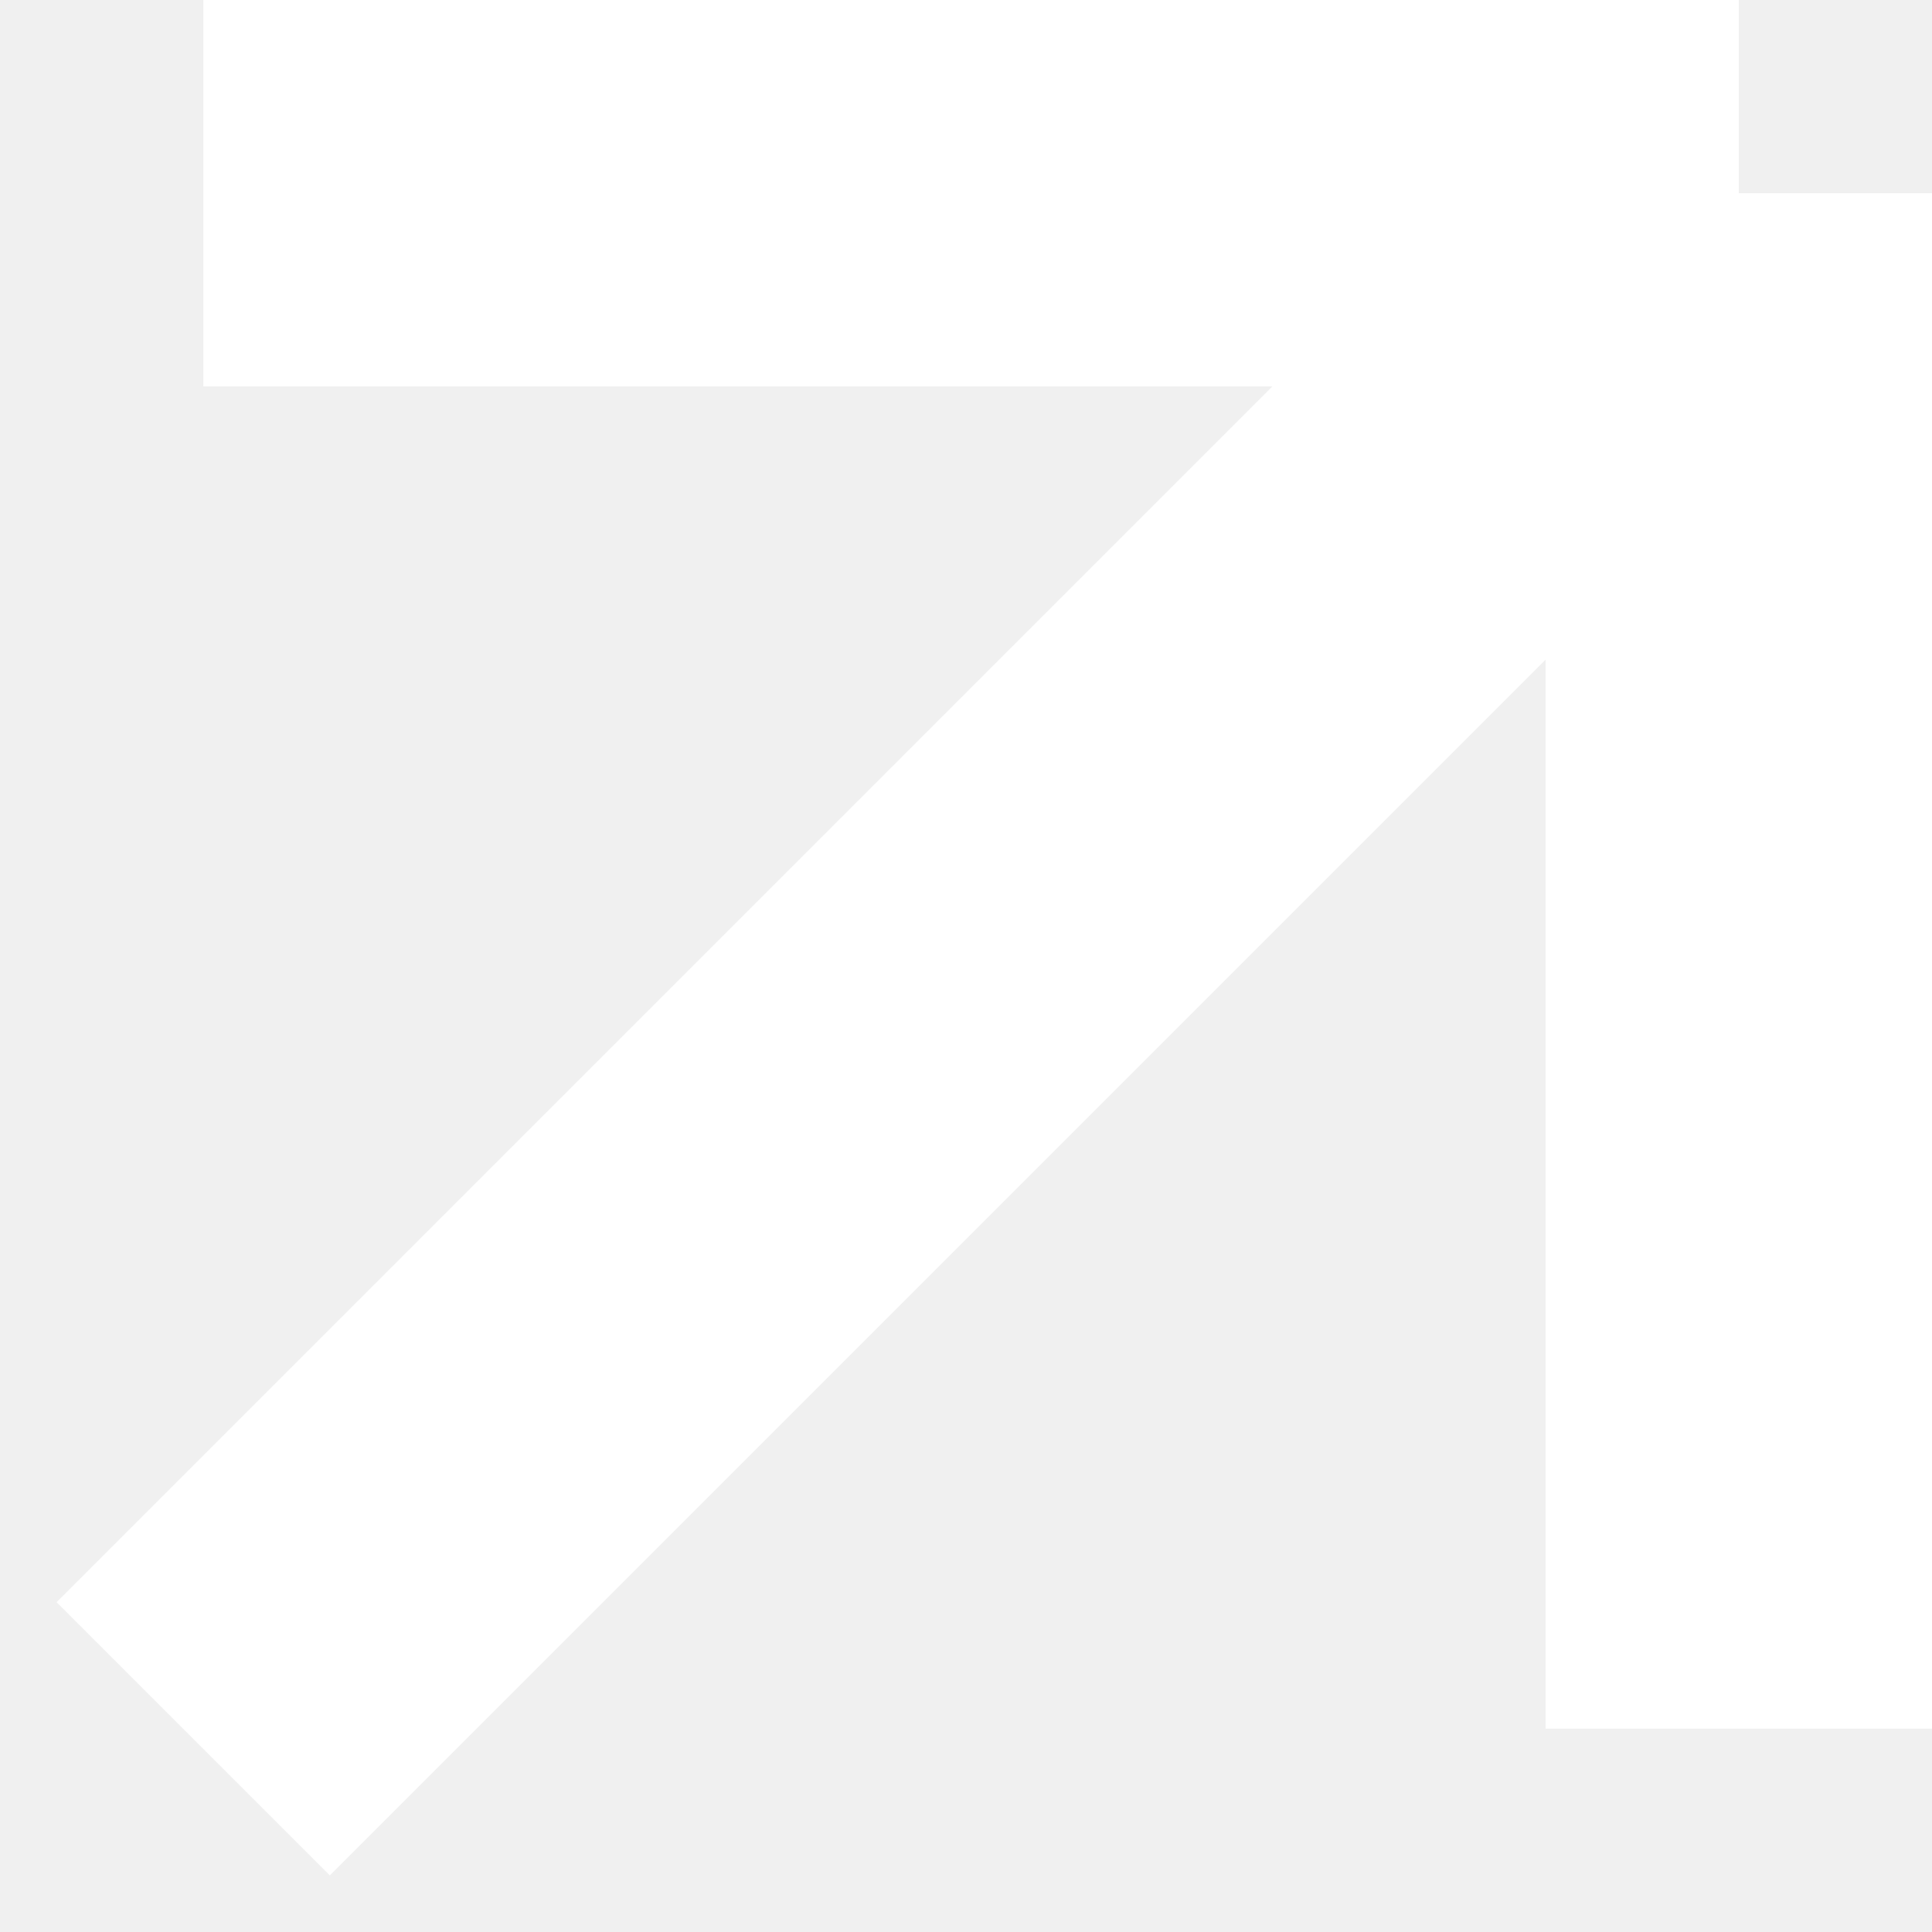
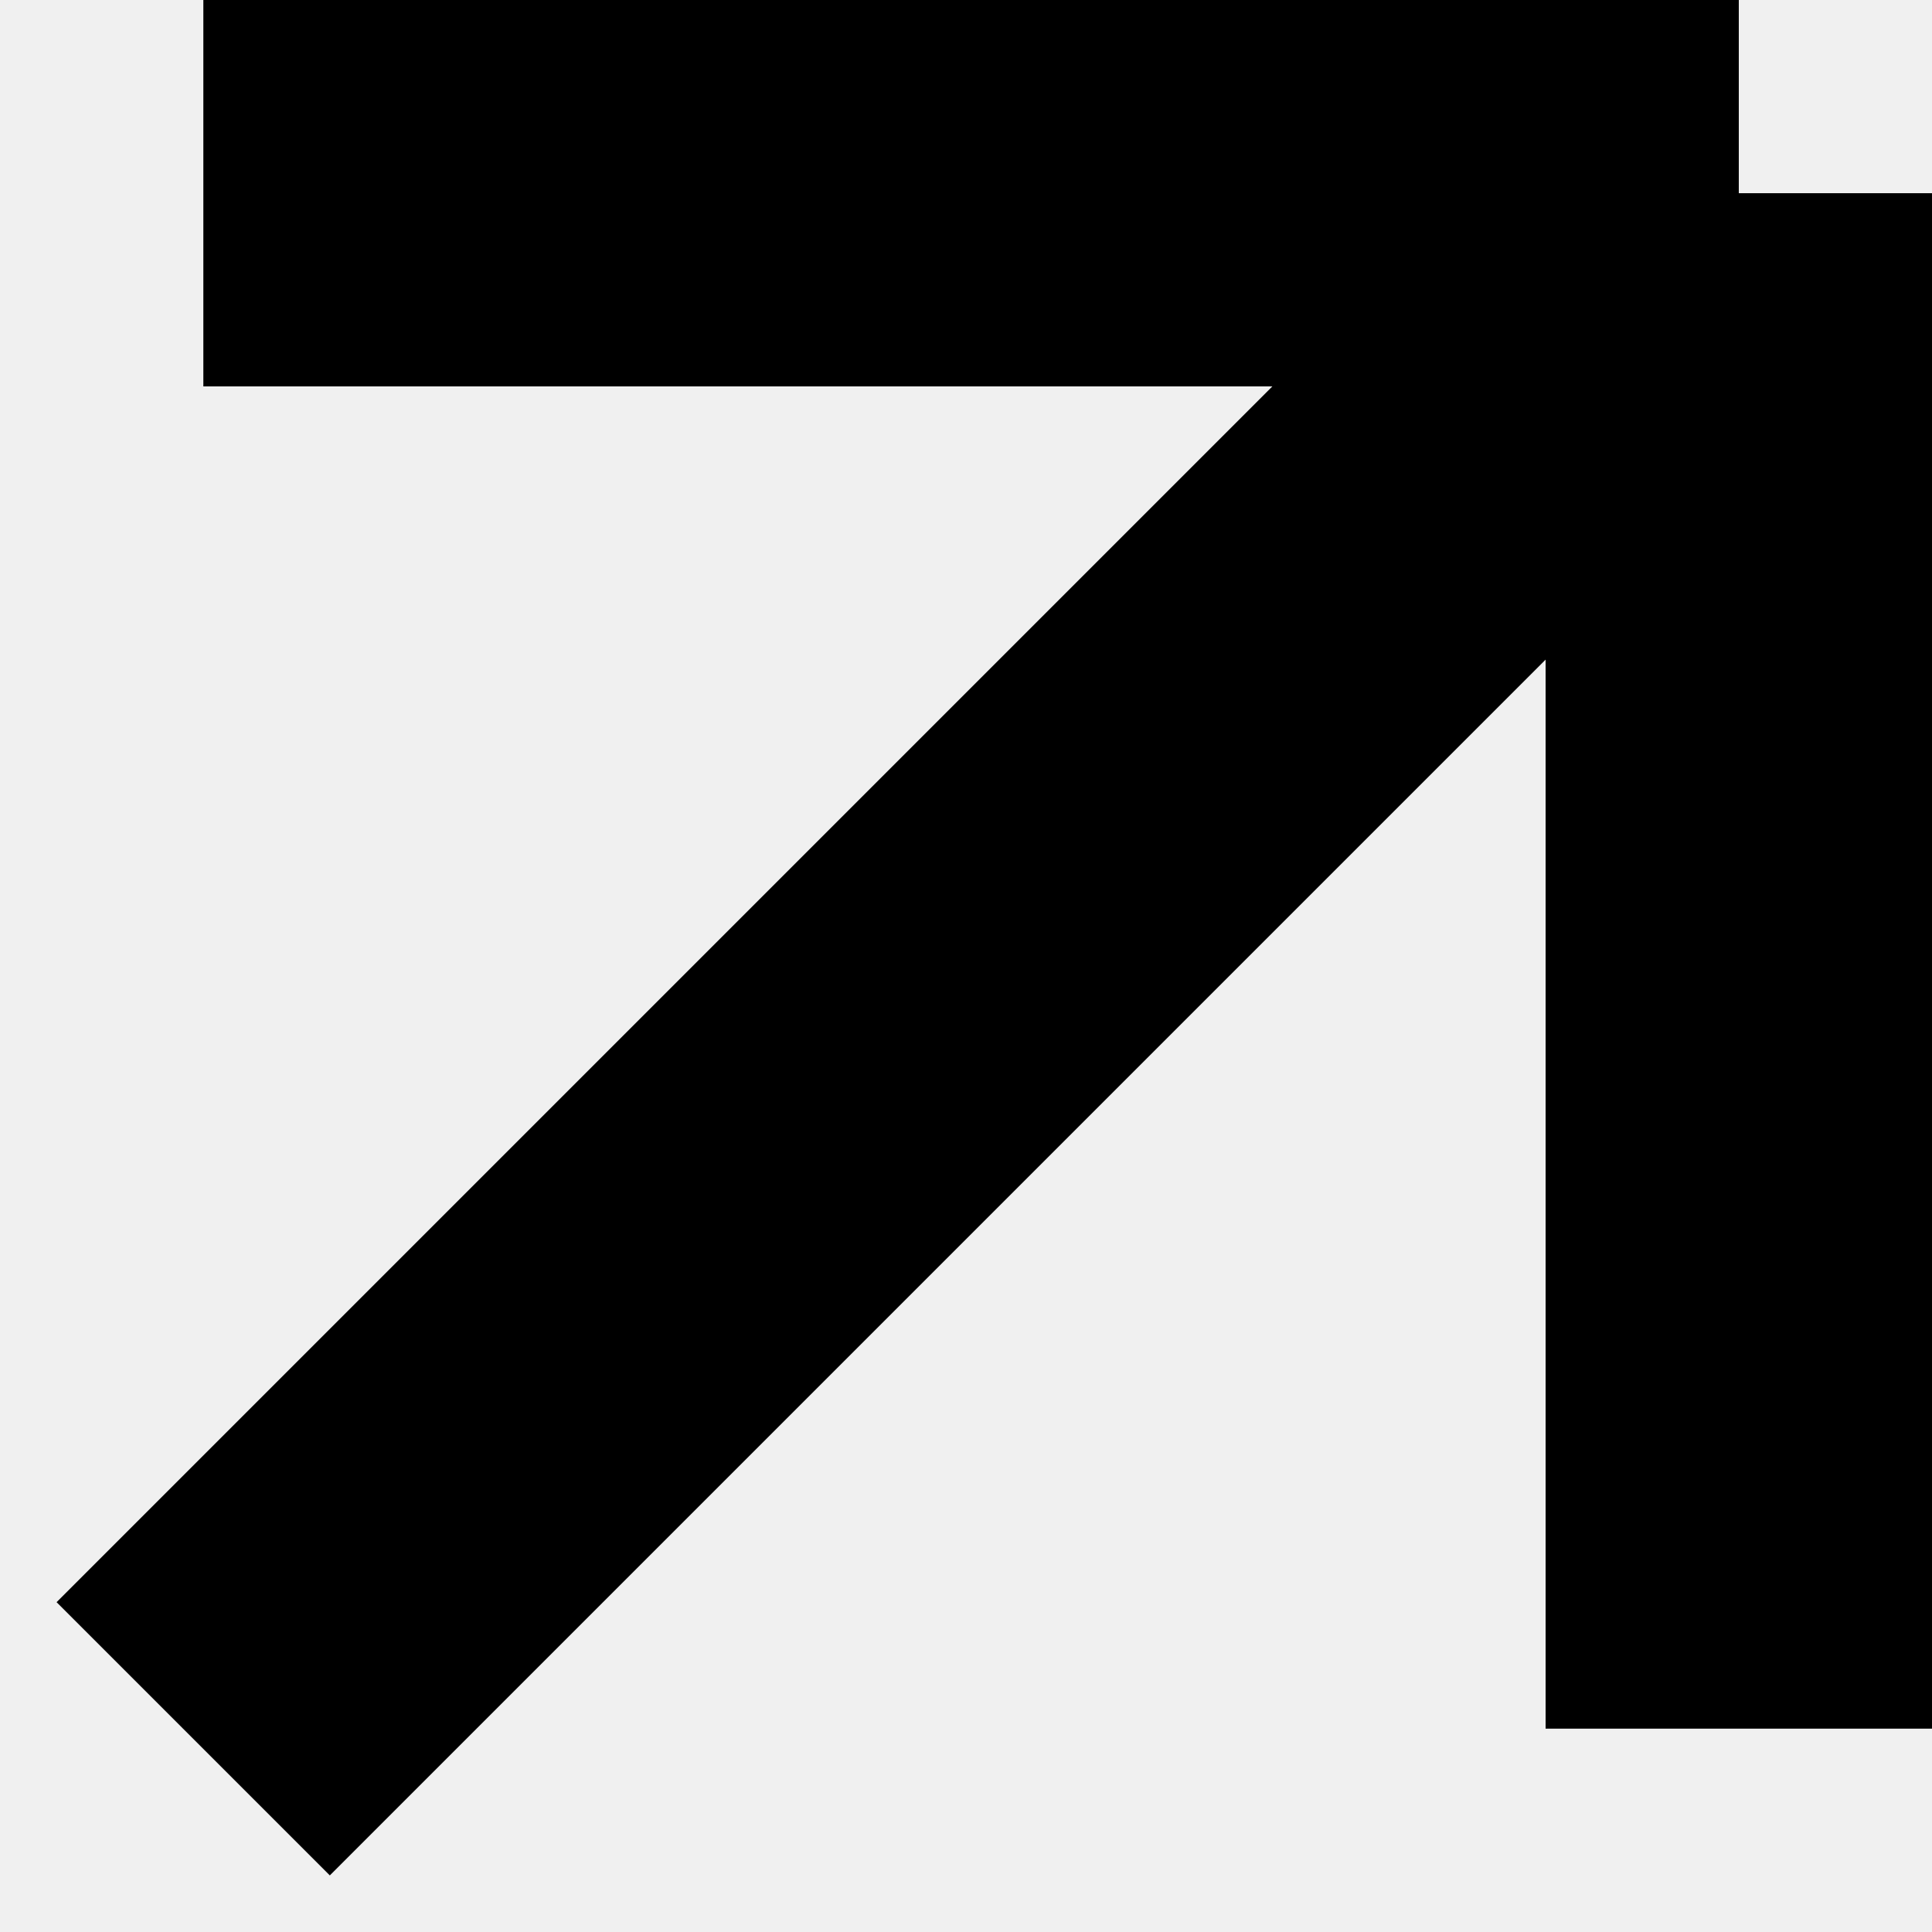
- <svg xmlns="http://www.w3.org/2000/svg" width="8" height="8" viewBox="0 0 8 8" fill="none">
+ <svg xmlns="http://www.w3.org/2000/svg" width="8" height="8" viewBox="0 0 8 8" fill="currentColor">
  <g clip-path="url(#clip0_2369_2026)">
-     <path d="M0.8 7.2L7.2 0.8M7.2 0.8H0.842M7.2 0.8V7.158" stroke="white" stroke-width="1.6" />
+     <path d="M0.8 7.2L7.2 0.8M7.2 0.8H0.842M7.2 0.8V7.158" stroke="currentColor" stroke-width="1.6" />
  </g>
  <defs>
-     <clipPath id="clip0_2369_2026">
-       <rect width="8" height="8" fill="white" />
-     </clipPath>
-   </defs>
+ </defs>
</svg>
